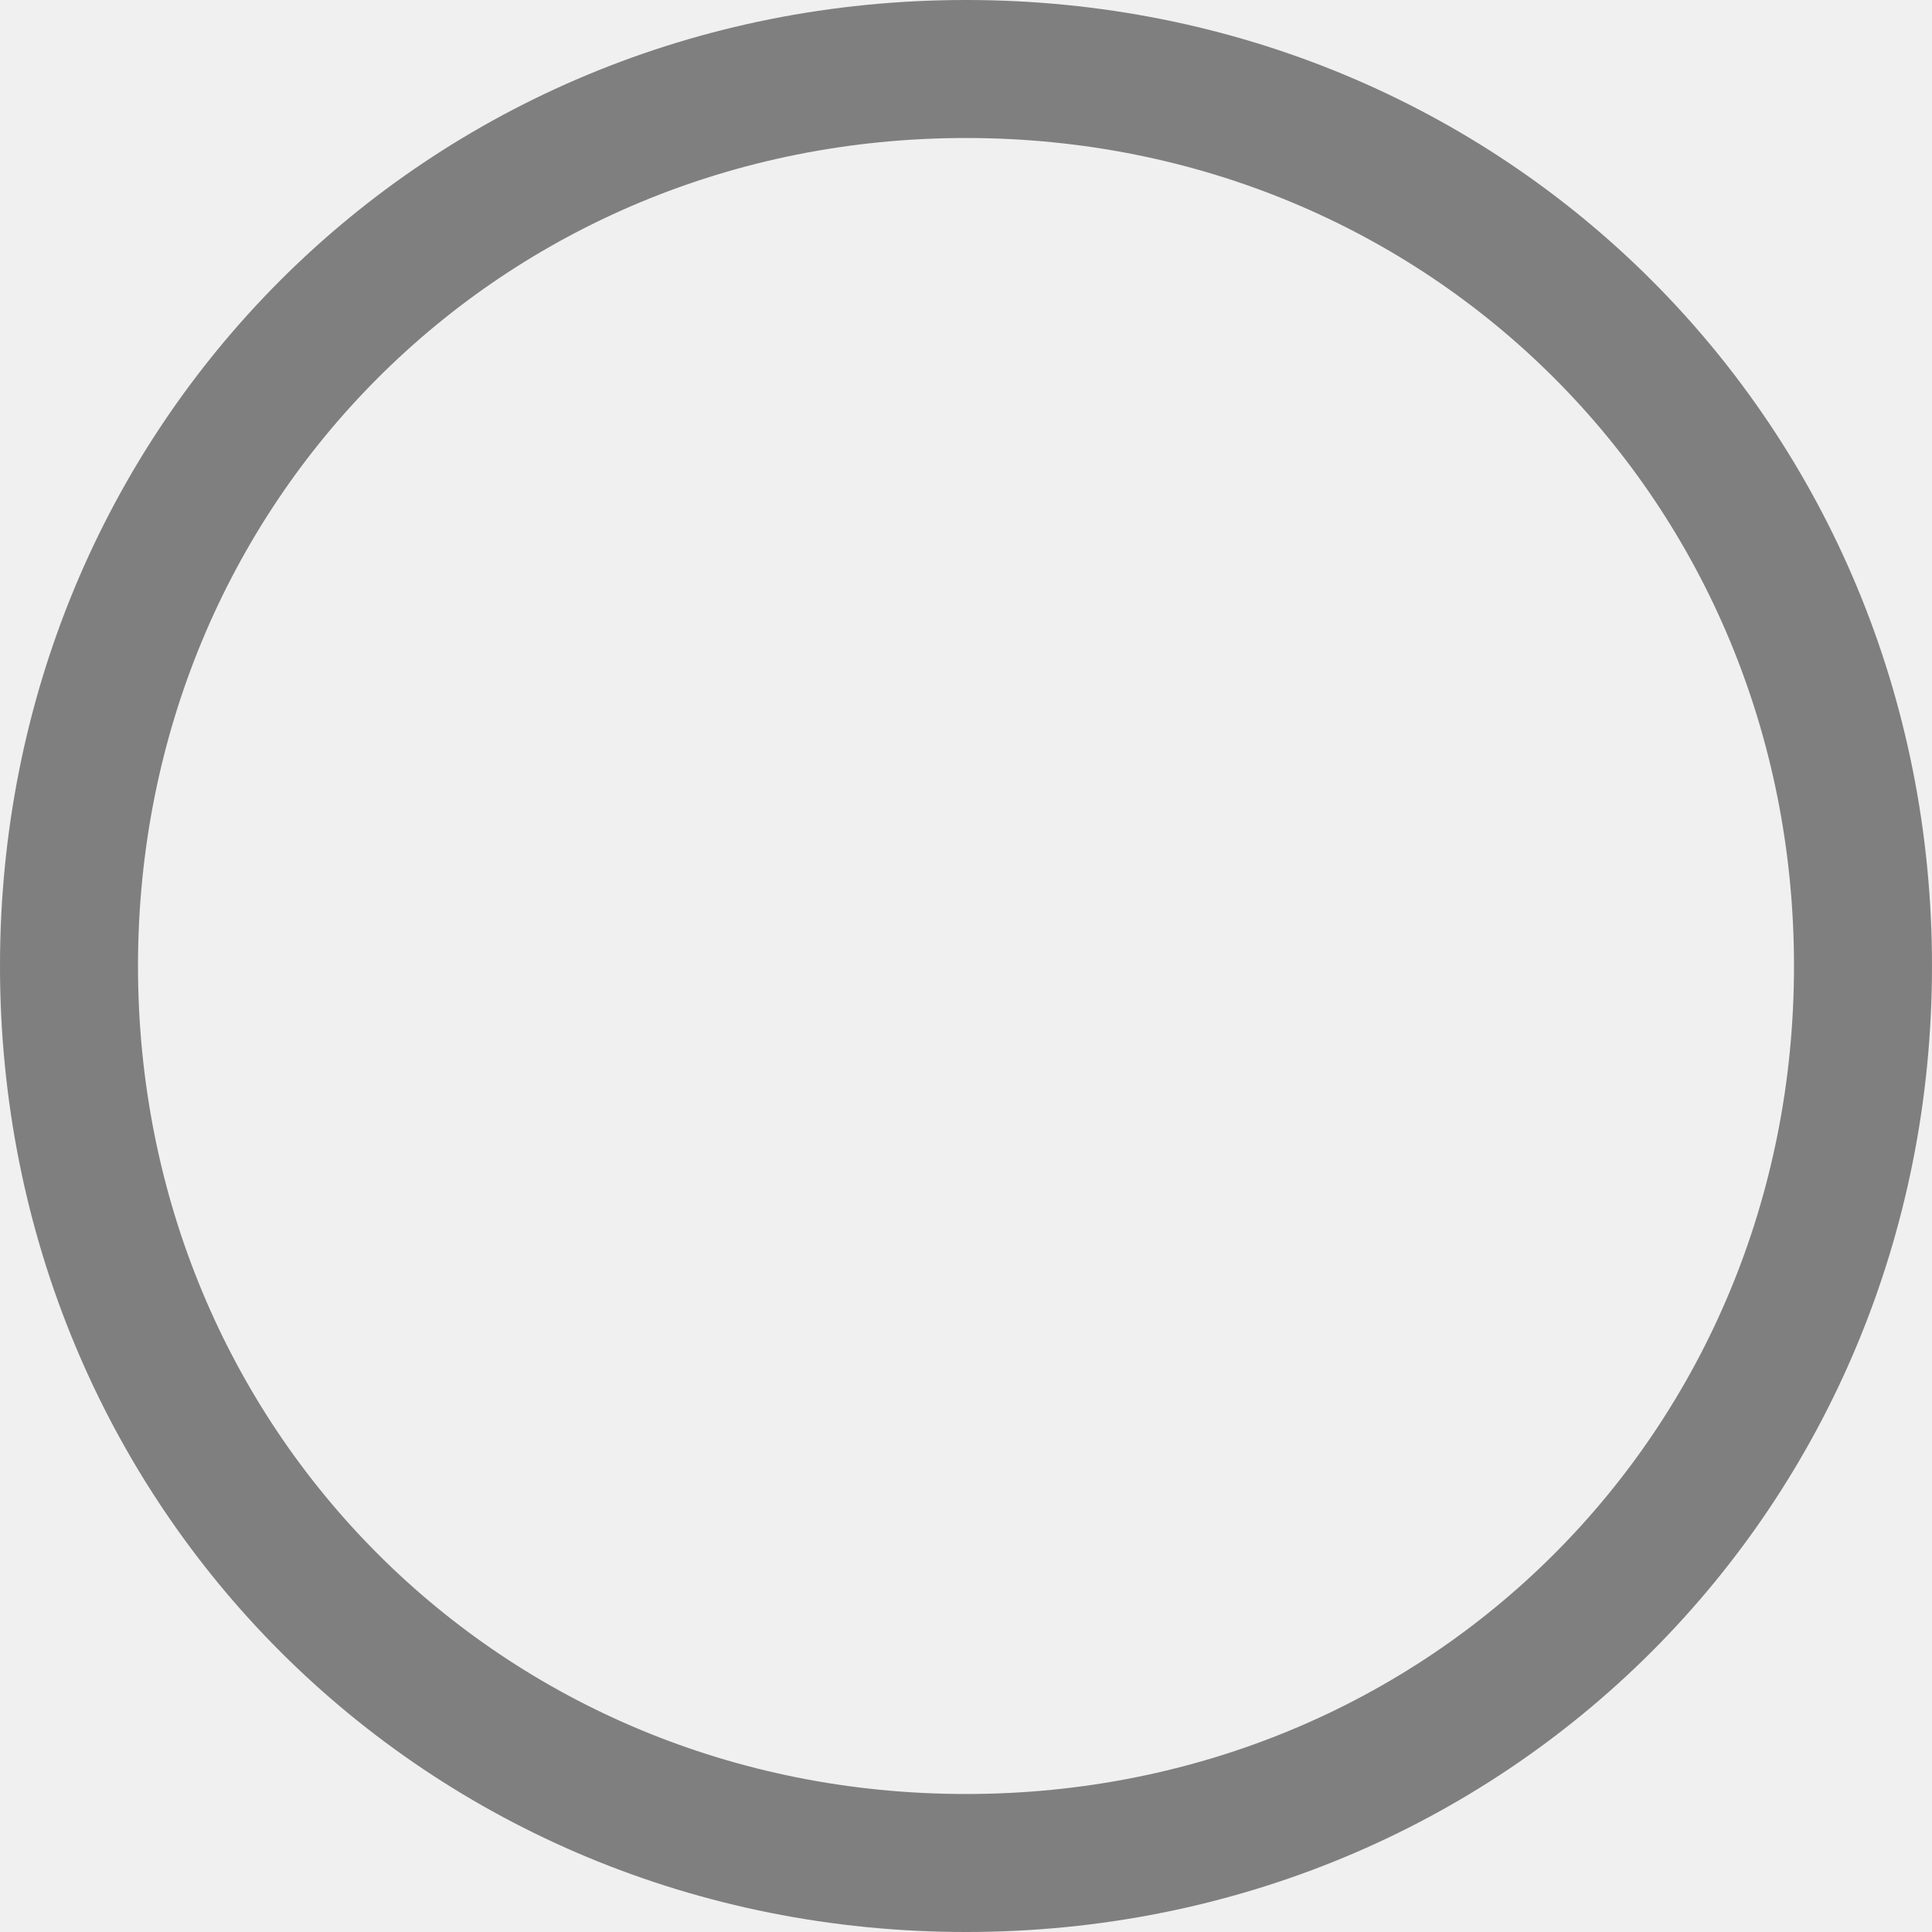
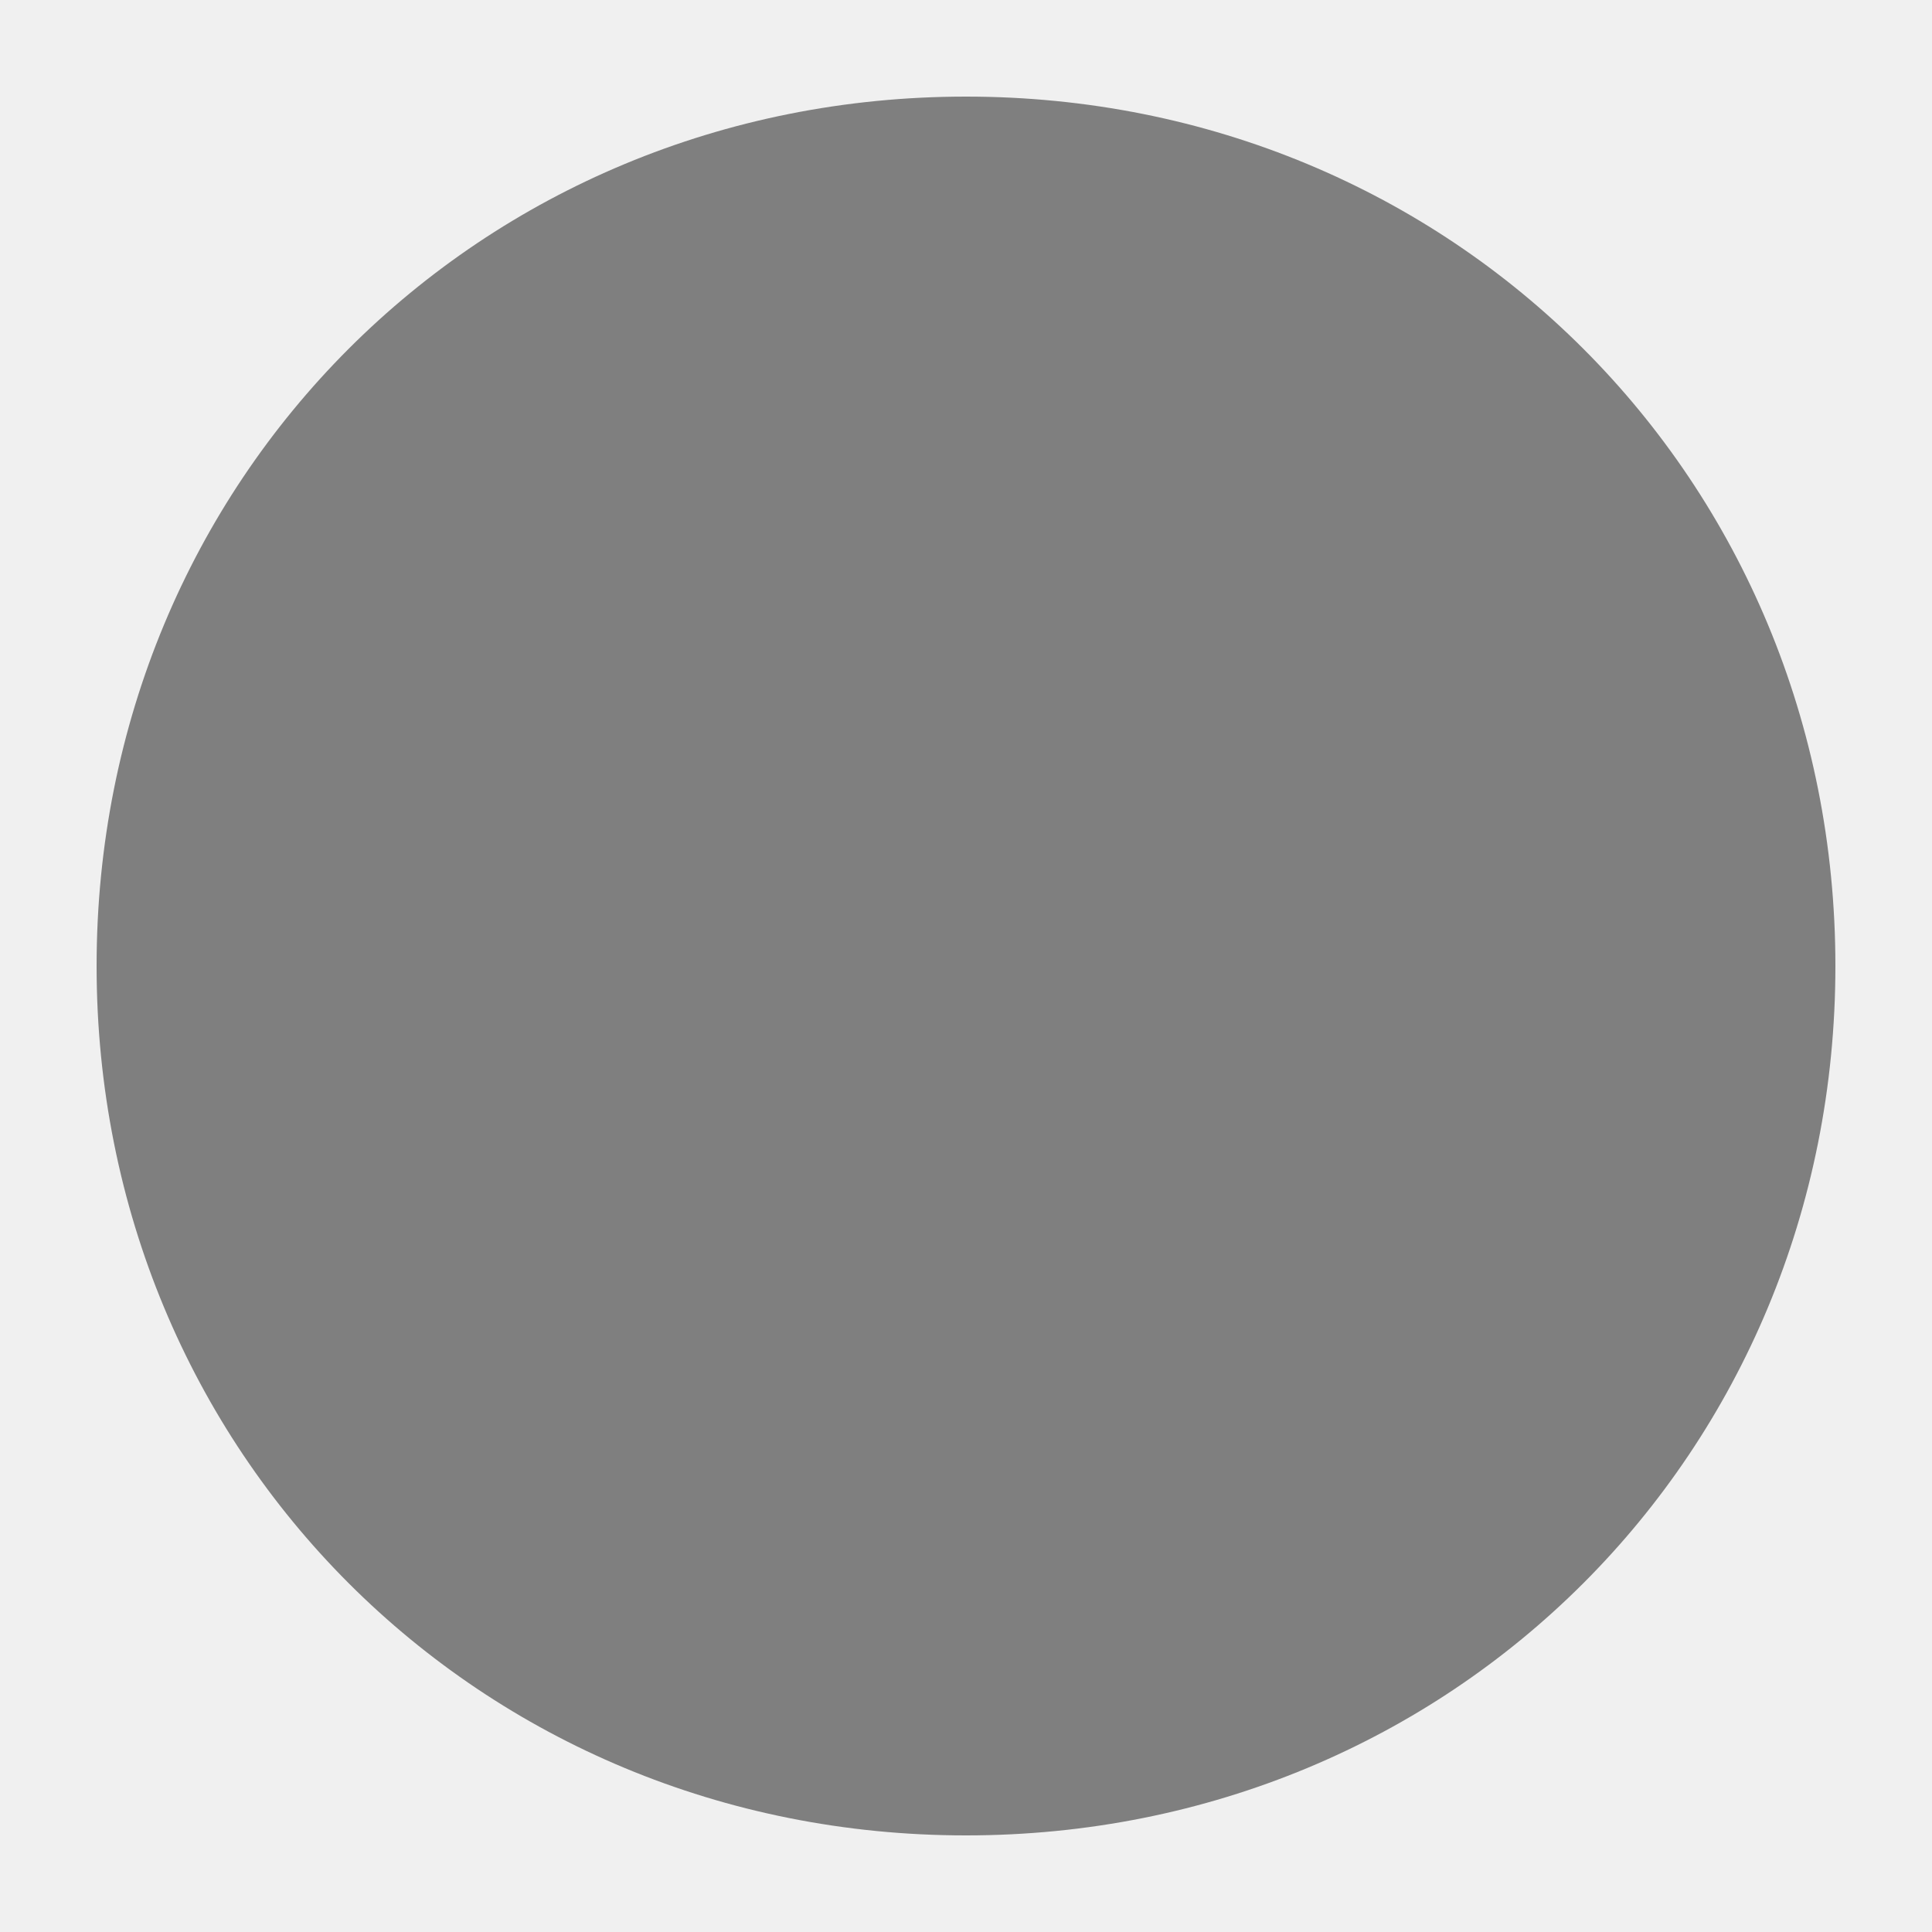
- <svg xmlns="http://www.w3.org/2000/svg" version="1.1" width="14px" height="14px">
-   <g transform="matrix(1 0 0 1 -1521 -653 )">
-     <path d="M 1528 653  C 1531.92 653  1535 656.08  1535 660  C 1535 663.92  1531.92 667  1528 667  C 1524.08 667  1521 663.92  1521 660  C 1521 656.08  1524.08 653  1528 653  Z " fill-rule="nonzero" fill="#ffffff" stroke="none" fill-opacity="0" />
-     <path d="M 1528 653.5  C 1531.64 653.5  1534.5 656.36  1534.5 660  C 1534.5 663.64  1531.64 666.5  1528 666.5  C 1524.36 666.5  1521.5 663.64  1521.5 660  C 1521.5 656.36  1524.36 653.5  1528 653.5  Z " stroke-width="1" stroke="#7f7f7f" fill="none" />
+ <svg xmlns="http://www.w3.org/2000/svg" version="1.1" width="10px" height="10px">
+   <g transform="matrix(1 0 0 1 -1523 -655 )">
+     <path d="M 1528 655.5  C 1530.52 655.5  1532.5 657.48  1532.5 660  C 1532.5 662.52  1530.52 664.5  1528 664.5  C 1525.48 664.5  1523.5 662.52  1523.5 660  C 1523.5 657.48  1525.48 655.5  1528 655.5  Z " fill-rule="nonzero" fill="#7f7f7f" stroke="none" />
  </g>
</svg>
